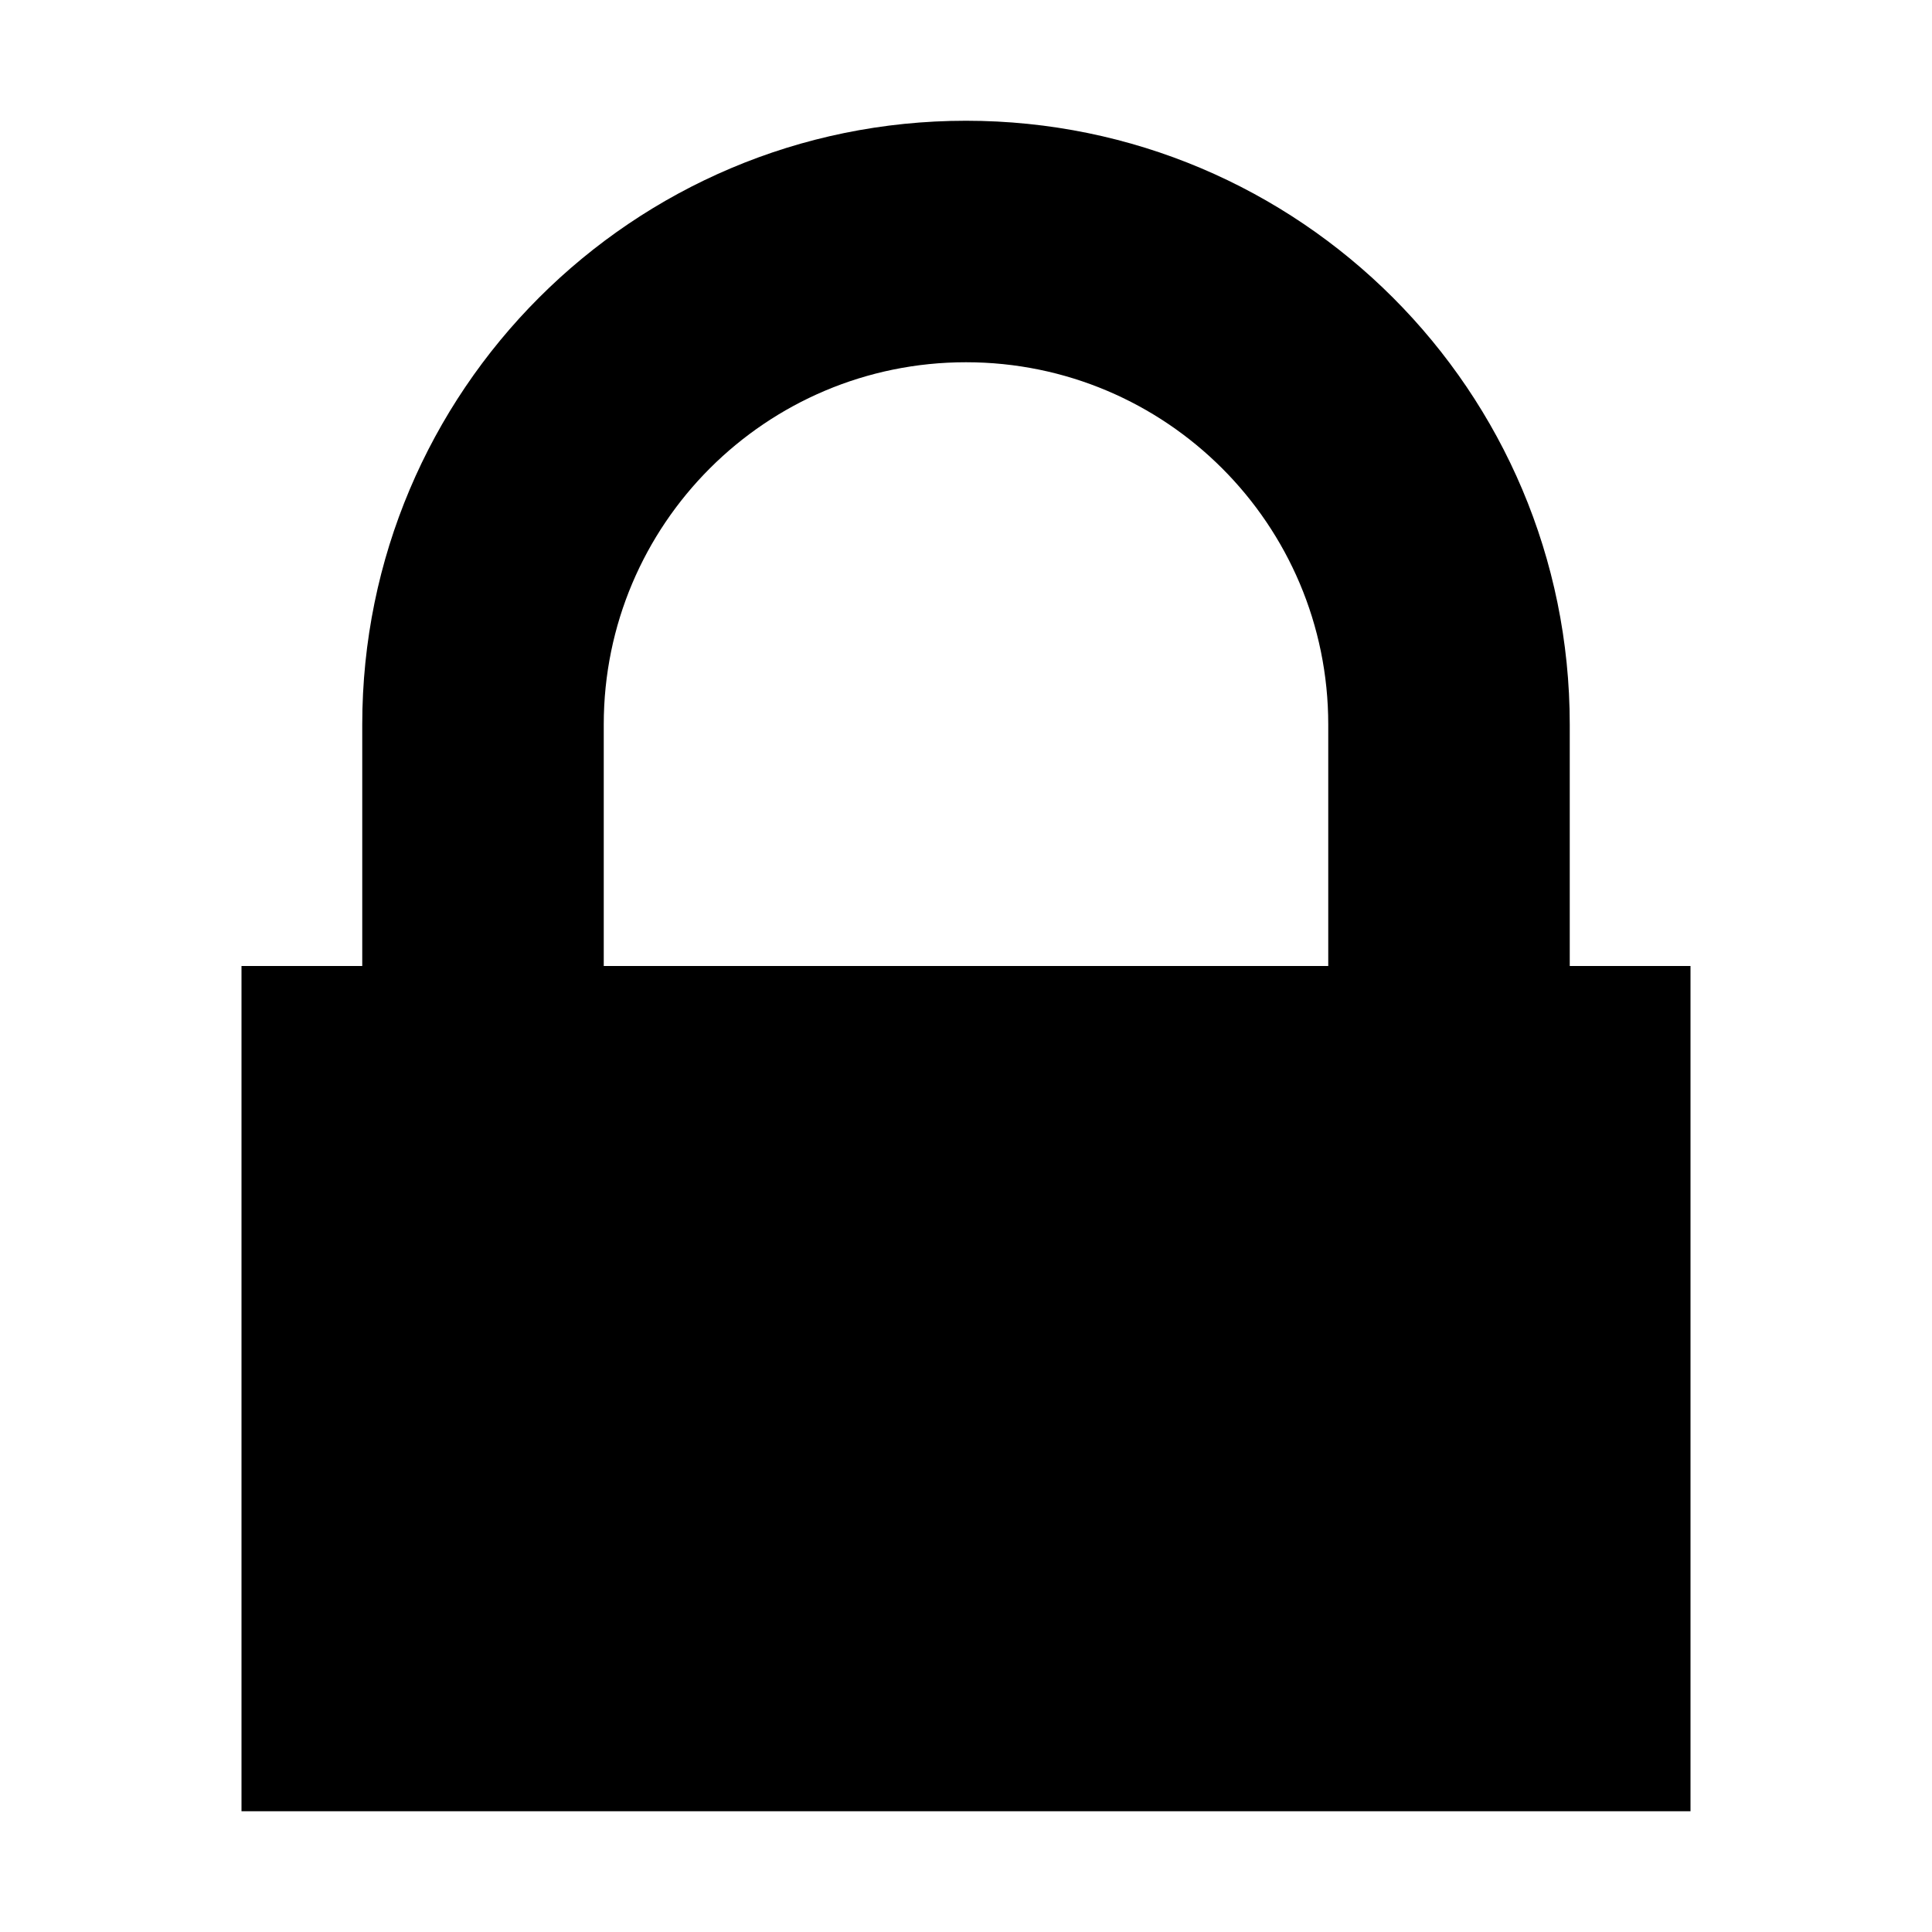
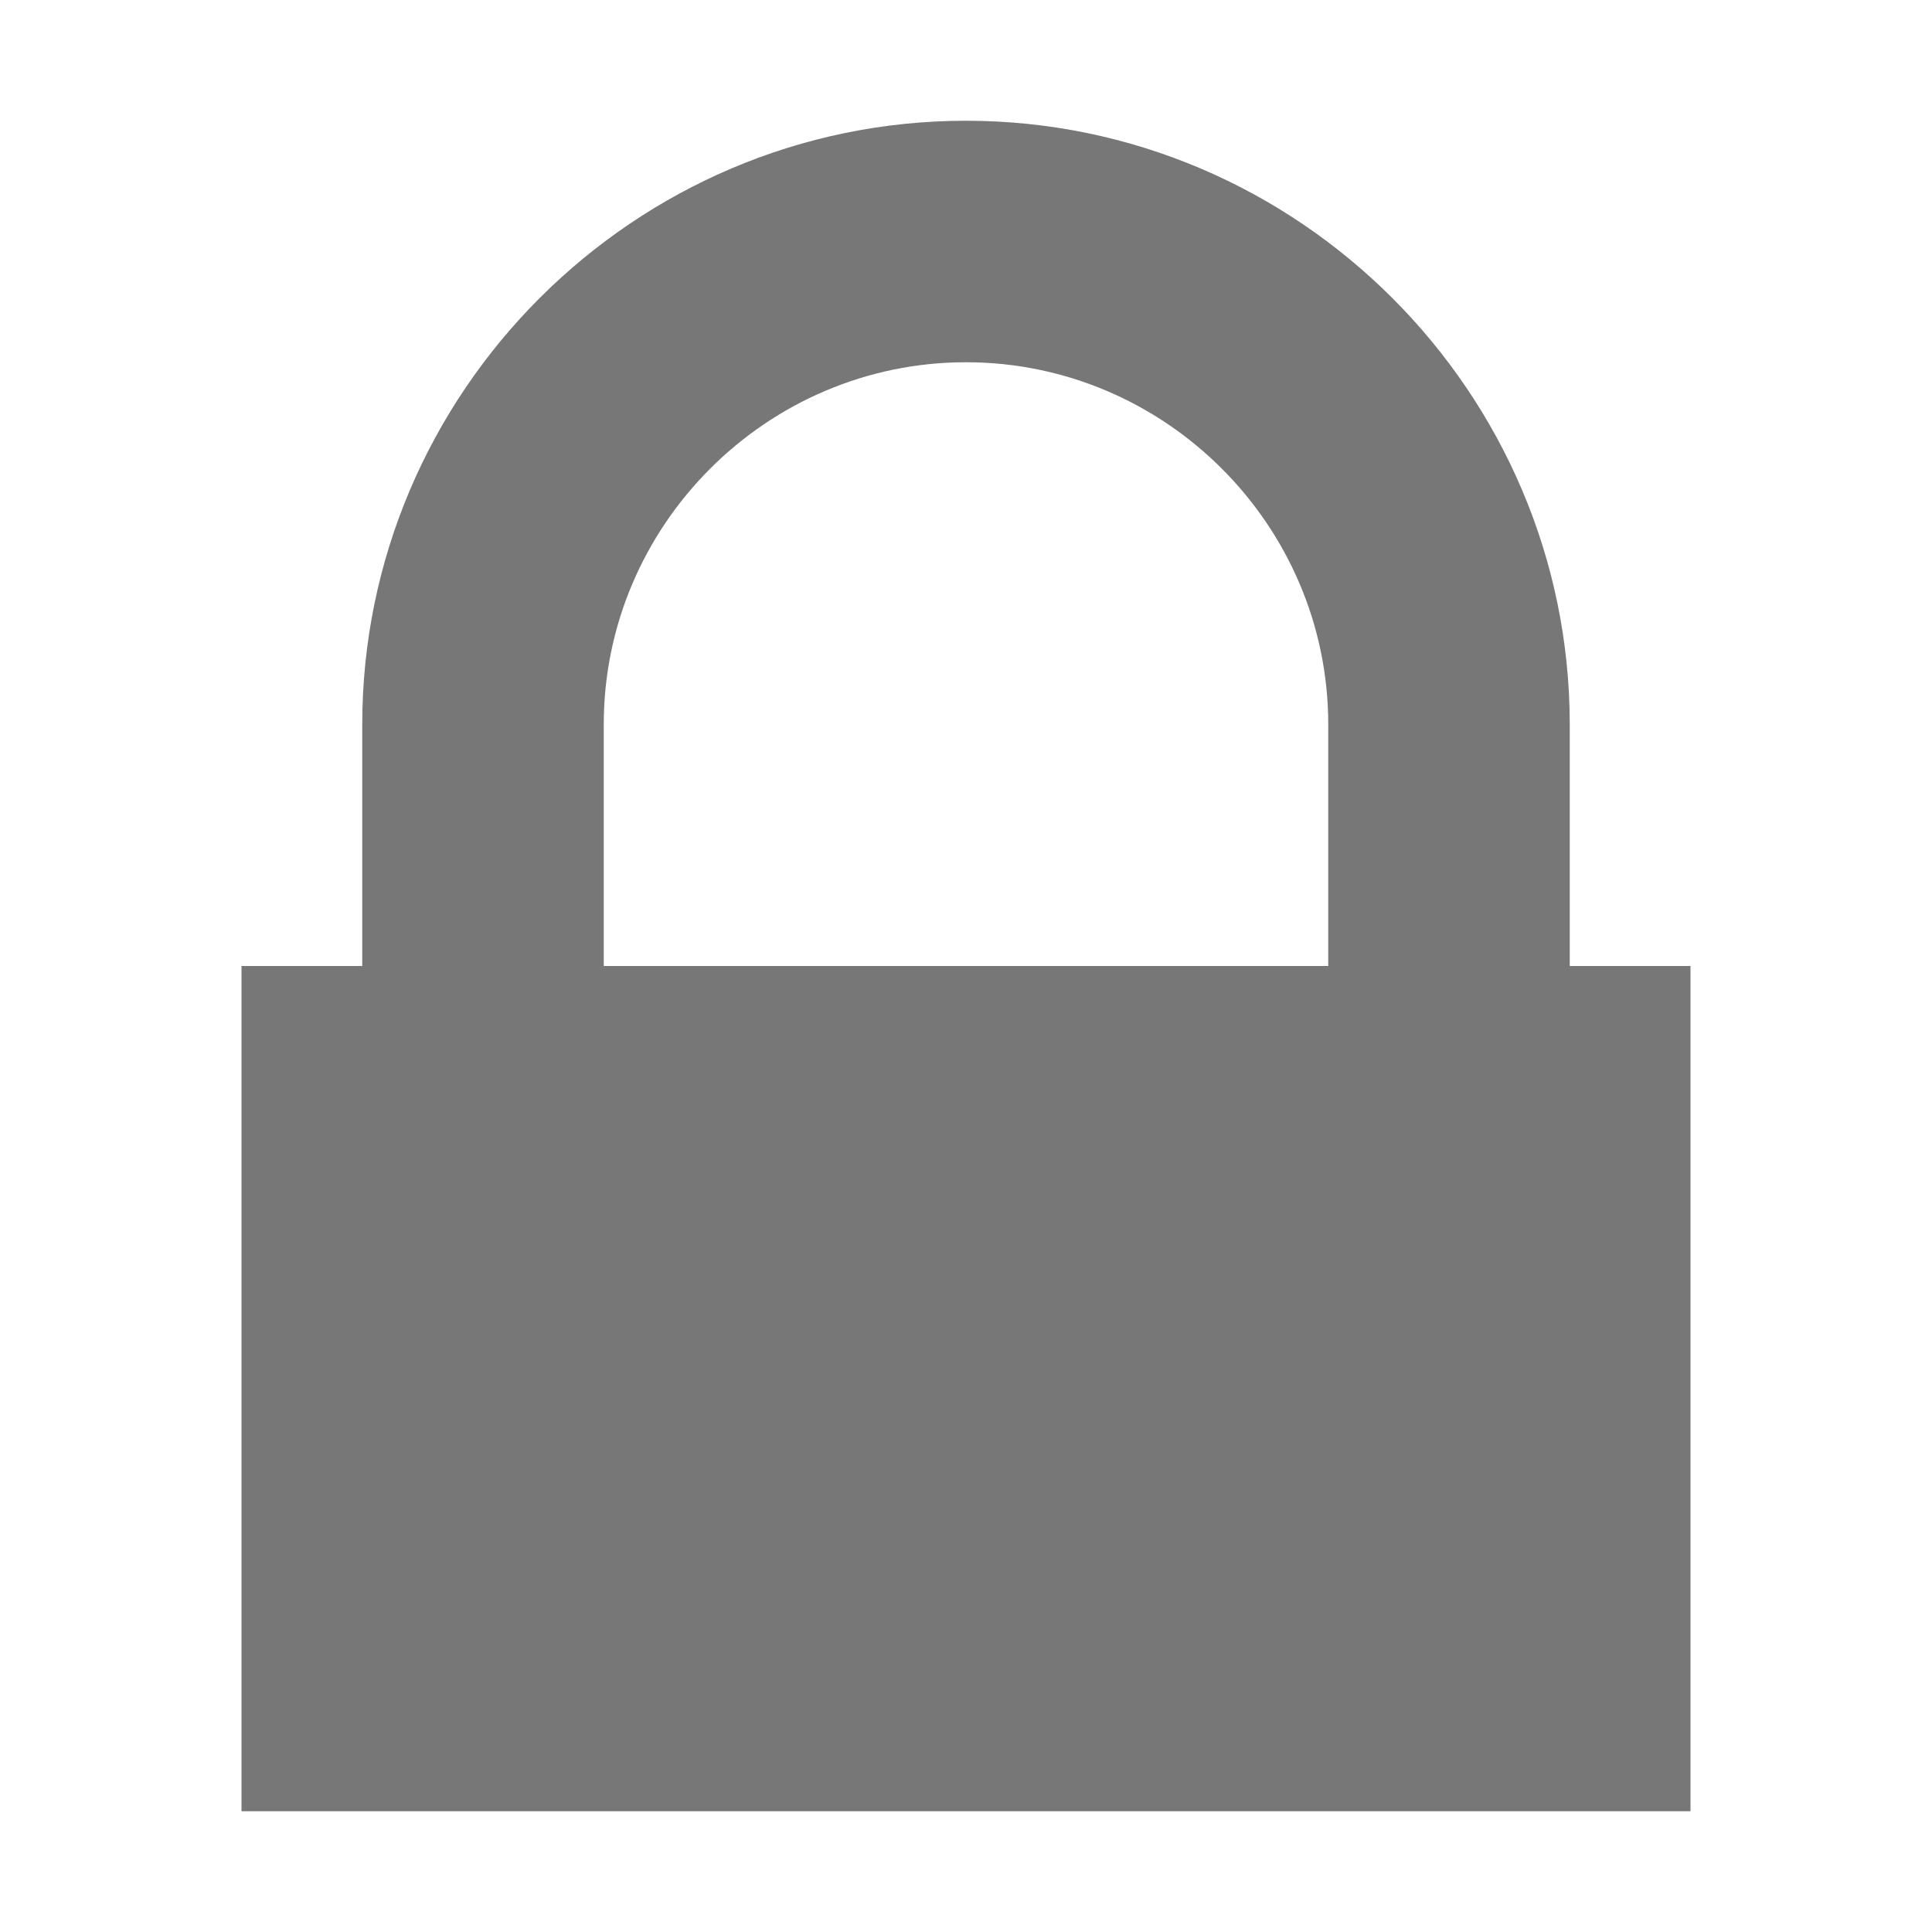
- <svg xmlns="http://www.w3.org/2000/svg" height="32" id="lock" viewBox="0 0 32 32" width="32">
-   <path d="M22 16 L22 12 A6 6 0 0 0 10 12 L10 16 z M4 16 L6 16 L6 12 A10 10 0 0 1 26 12 L26 16 L28 16 L28 30 L4 30 z" />
+ <svg xmlns="http://www.w3.org/2000/svg" version="1.1" id="lock" x="0px" y="0px" viewBox="0 0 32 32" enable-background="new 0 0 32 32" xml:space="preserve">
+   <path fill="#777777" d="M22,16v-4c0-3.3-2.7-6-6-6s-6,2.7-6,6v4H22z M4,16h2v-4C6,6.5,10.5,2,16,2s10,4.5,10,10v4h2v14H4V16z" />
</svg>
